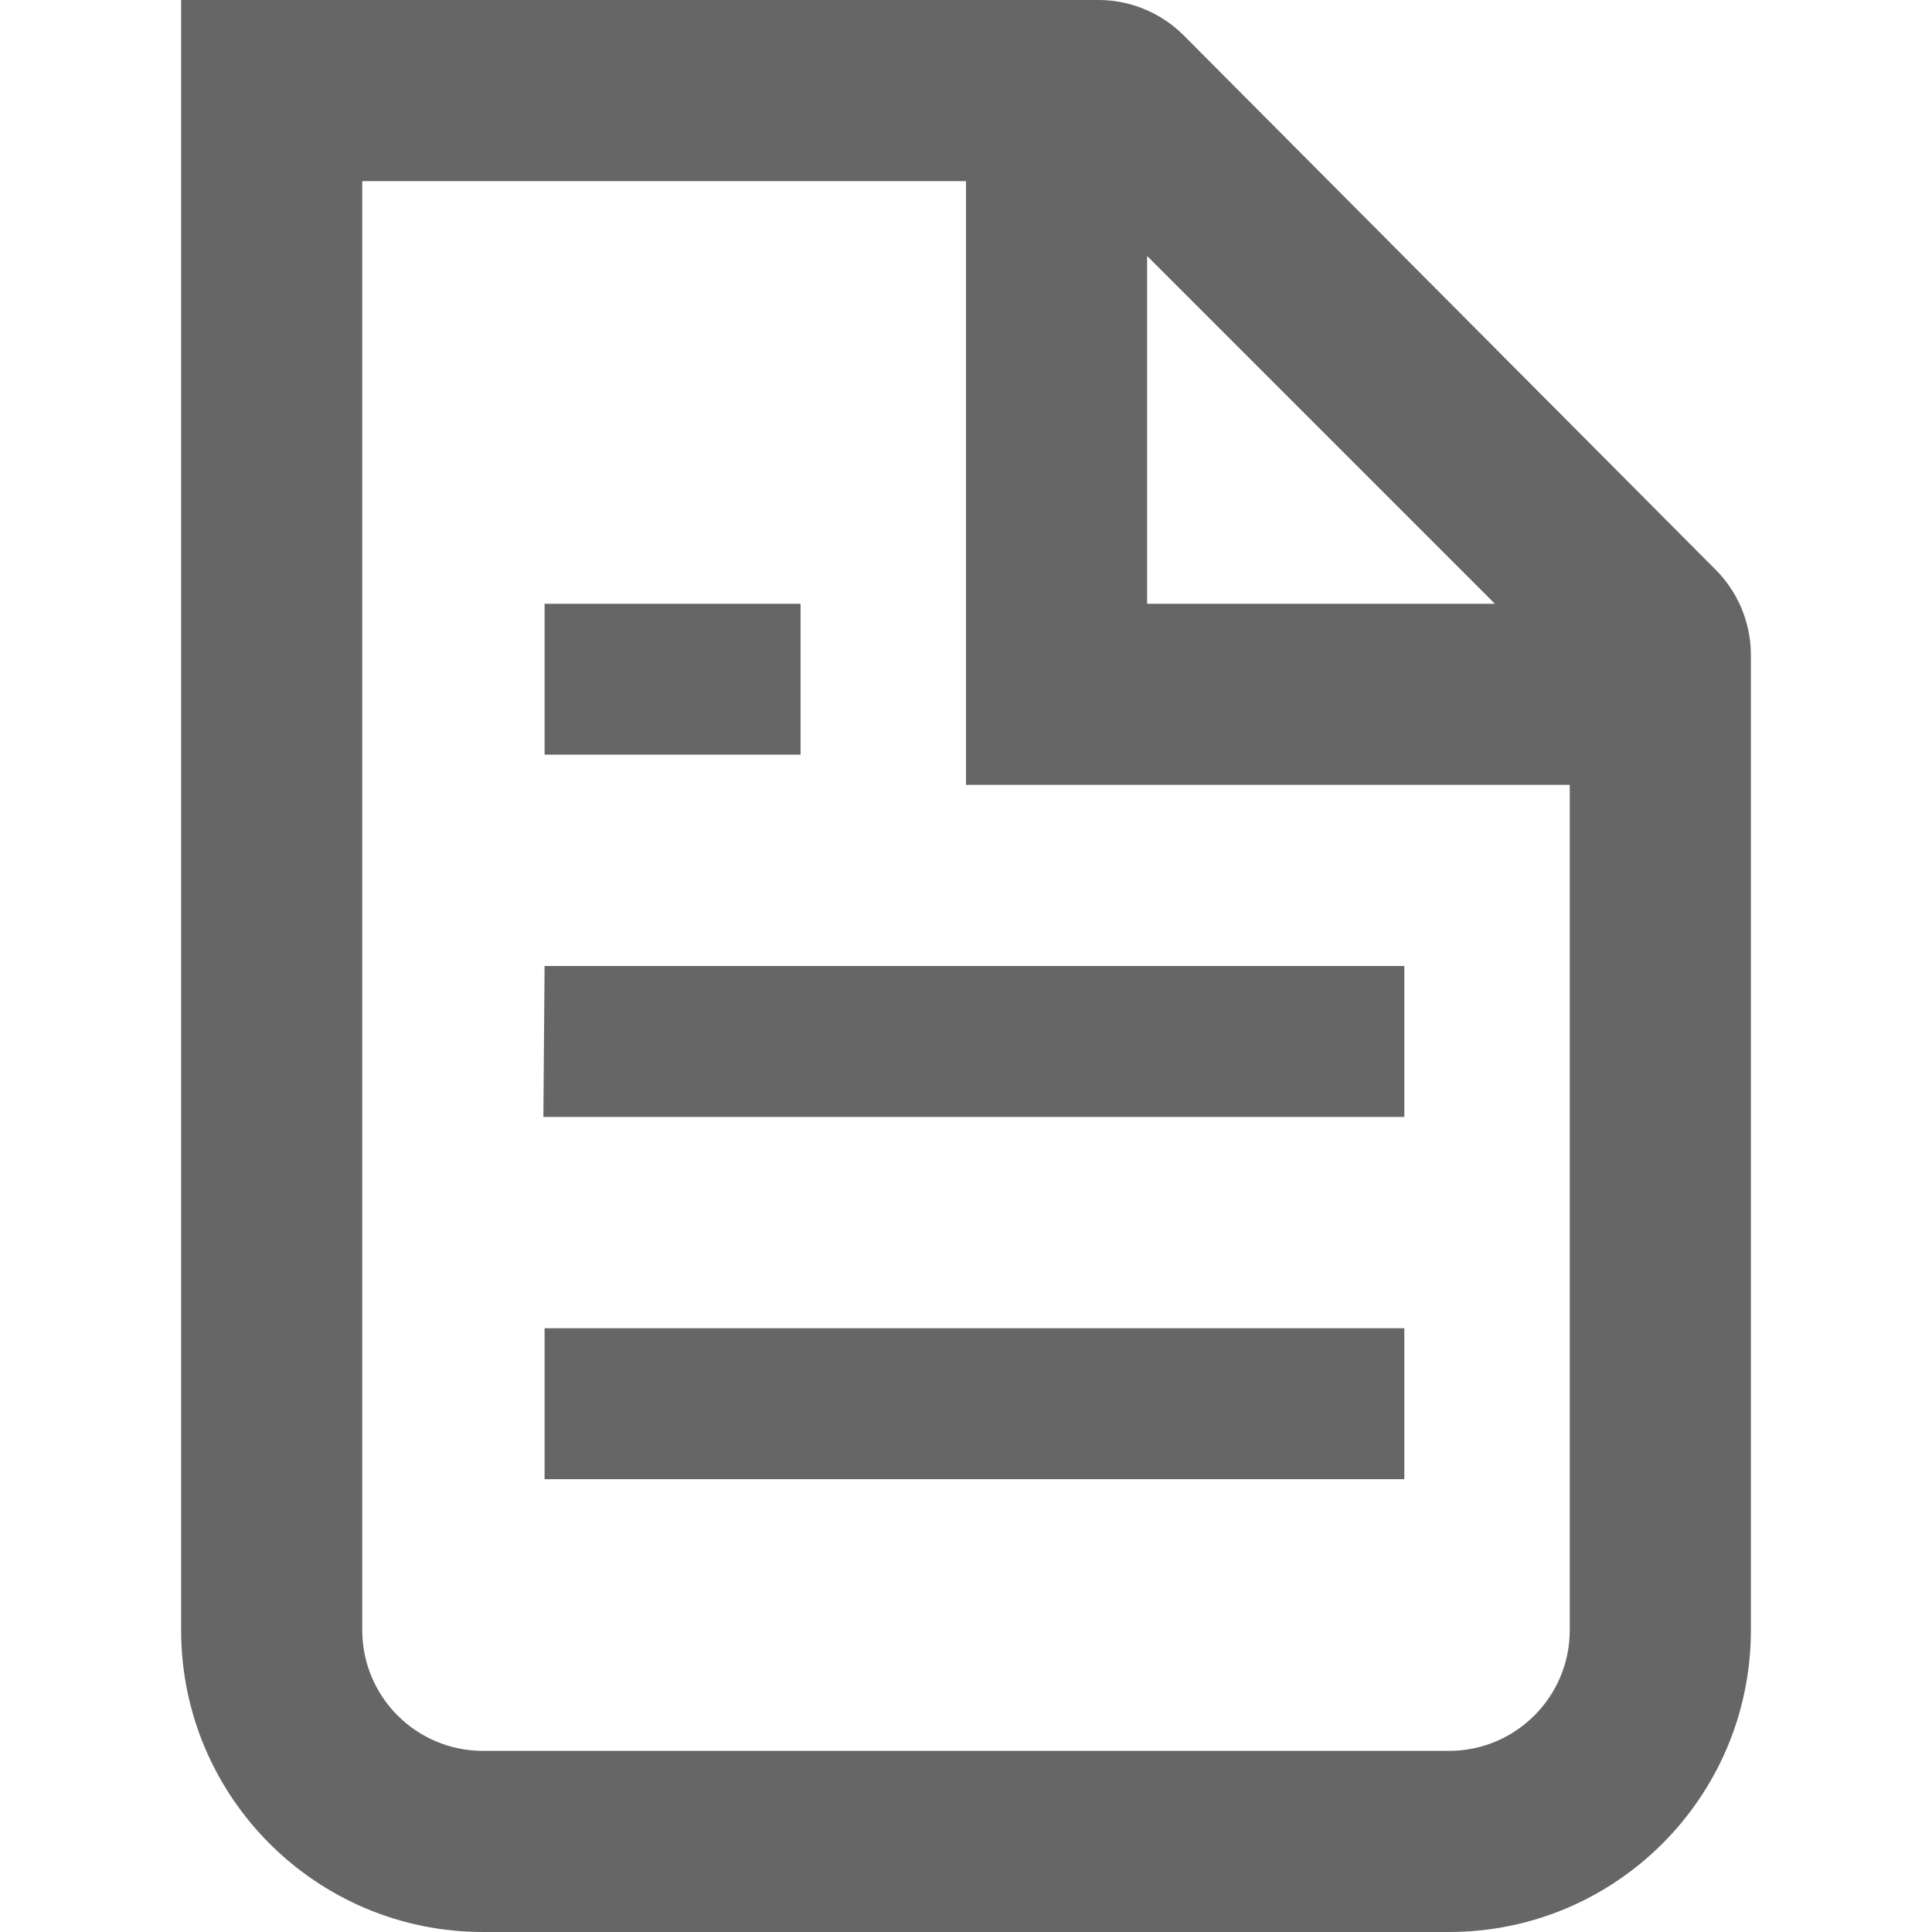
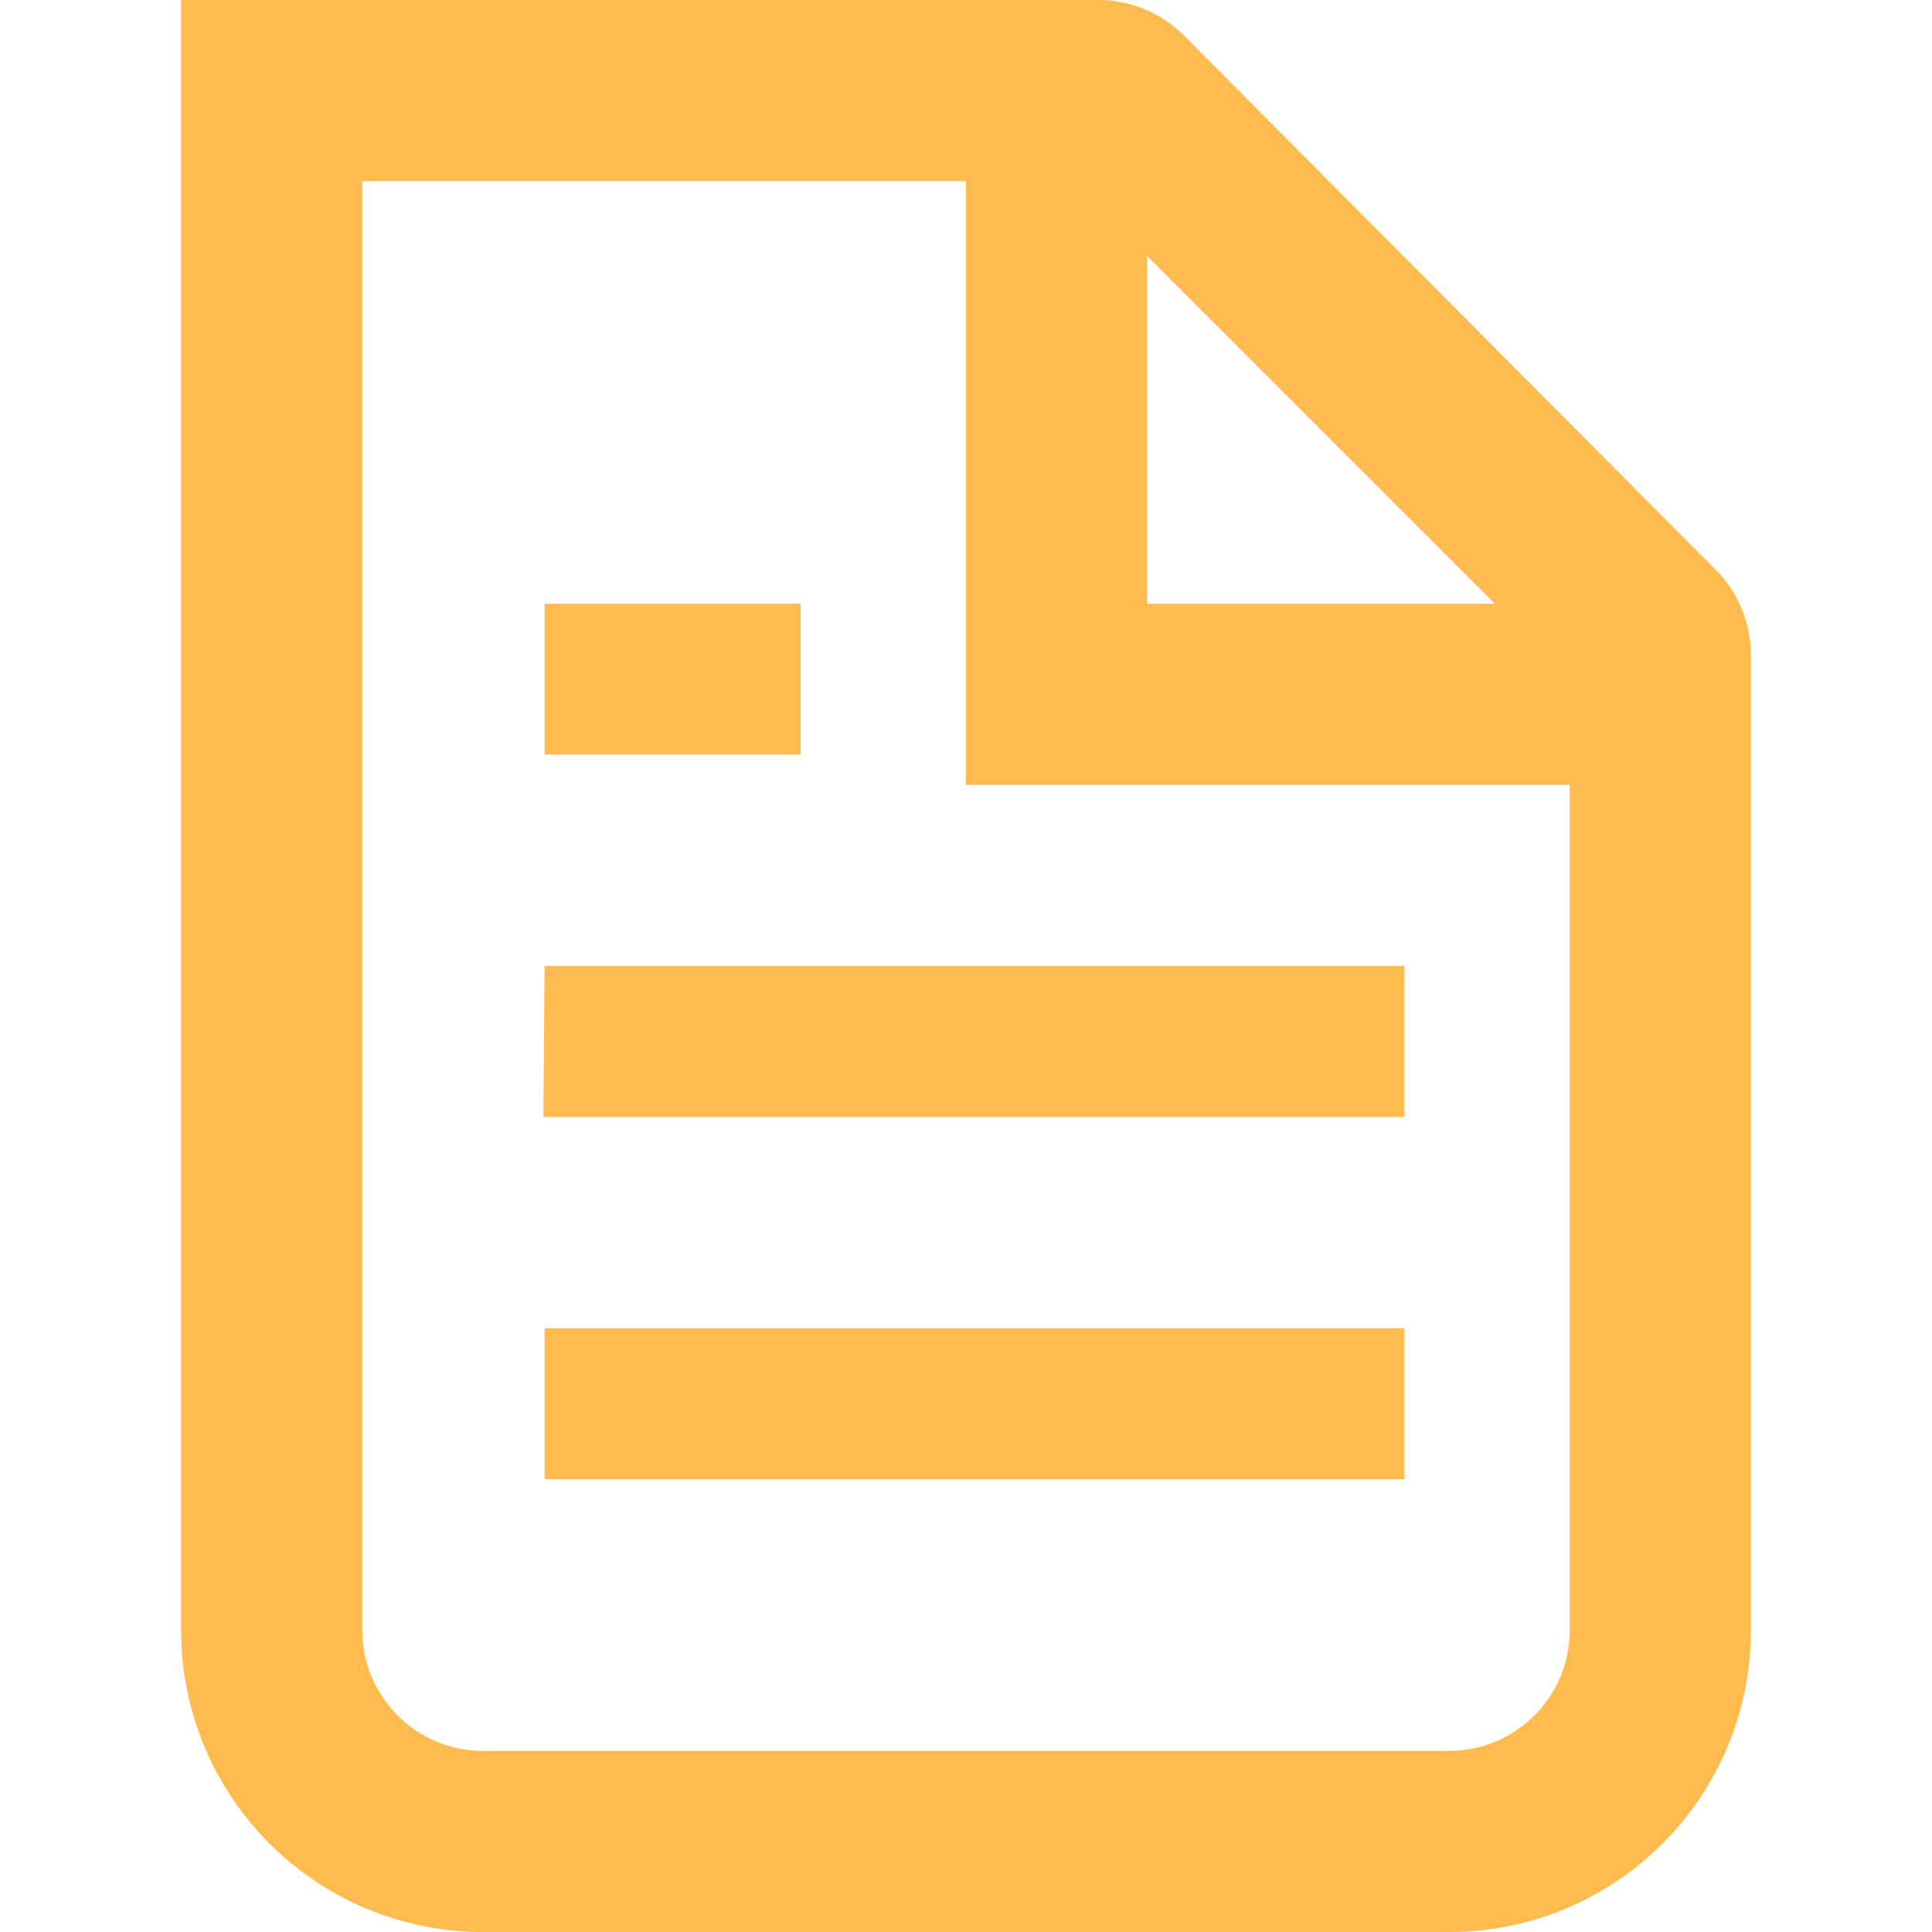
<svg xmlns="http://www.w3.org/2000/svg" fill="none" viewBox="0 0 16 16">
-   <path d="M14.5 13.5V5.41a1 1 0 0 0-.3-.7L9.8.29A1 1 0 0 0 9.08 0H1.5v13.5A2.5 2.5 0 0 0 4 16h8a2.5 2.5 0 0 0 2.5-2.5m-1.5 0v-7H8v-5H3v12a1 1 0 0 0 1 1h8a1 1 0 0 0 1-1M9.5 5V2.12L12.38 5zM5.13 5h-.62v1.25h2.12V5zm-.62 3h7.12v1.25H4.5zm.62 3h-.62v1.25h7.12V11z" clip-rule="evenodd" fill="#666" fill-rule="evenodd" />
+   <path d="M14.5 13.5V5.41a1 1 0 0 0-.3-.7L9.8.29A1 1 0 0 0 9.08 0H1.5v13.5A2.5 2.5 0 0 0 4 16h8a2.5 2.5 0 0 0 2.5-2.5m-1.5 0v-7H8v-5H3v12a1 1 0 0 0 1 1h8a1 1 0 0 0 1-1M9.5 5V2.12L12.38 5zM5.13 5h-.62v1.25h2.12V5zm-.62 3h7.12v1.25H4.5zm.62 3h-.62v1.25h7.12V11z" clip-rule="evenodd" fill="#ffbb4d" fill-rule="evenodd" />
</svg>
